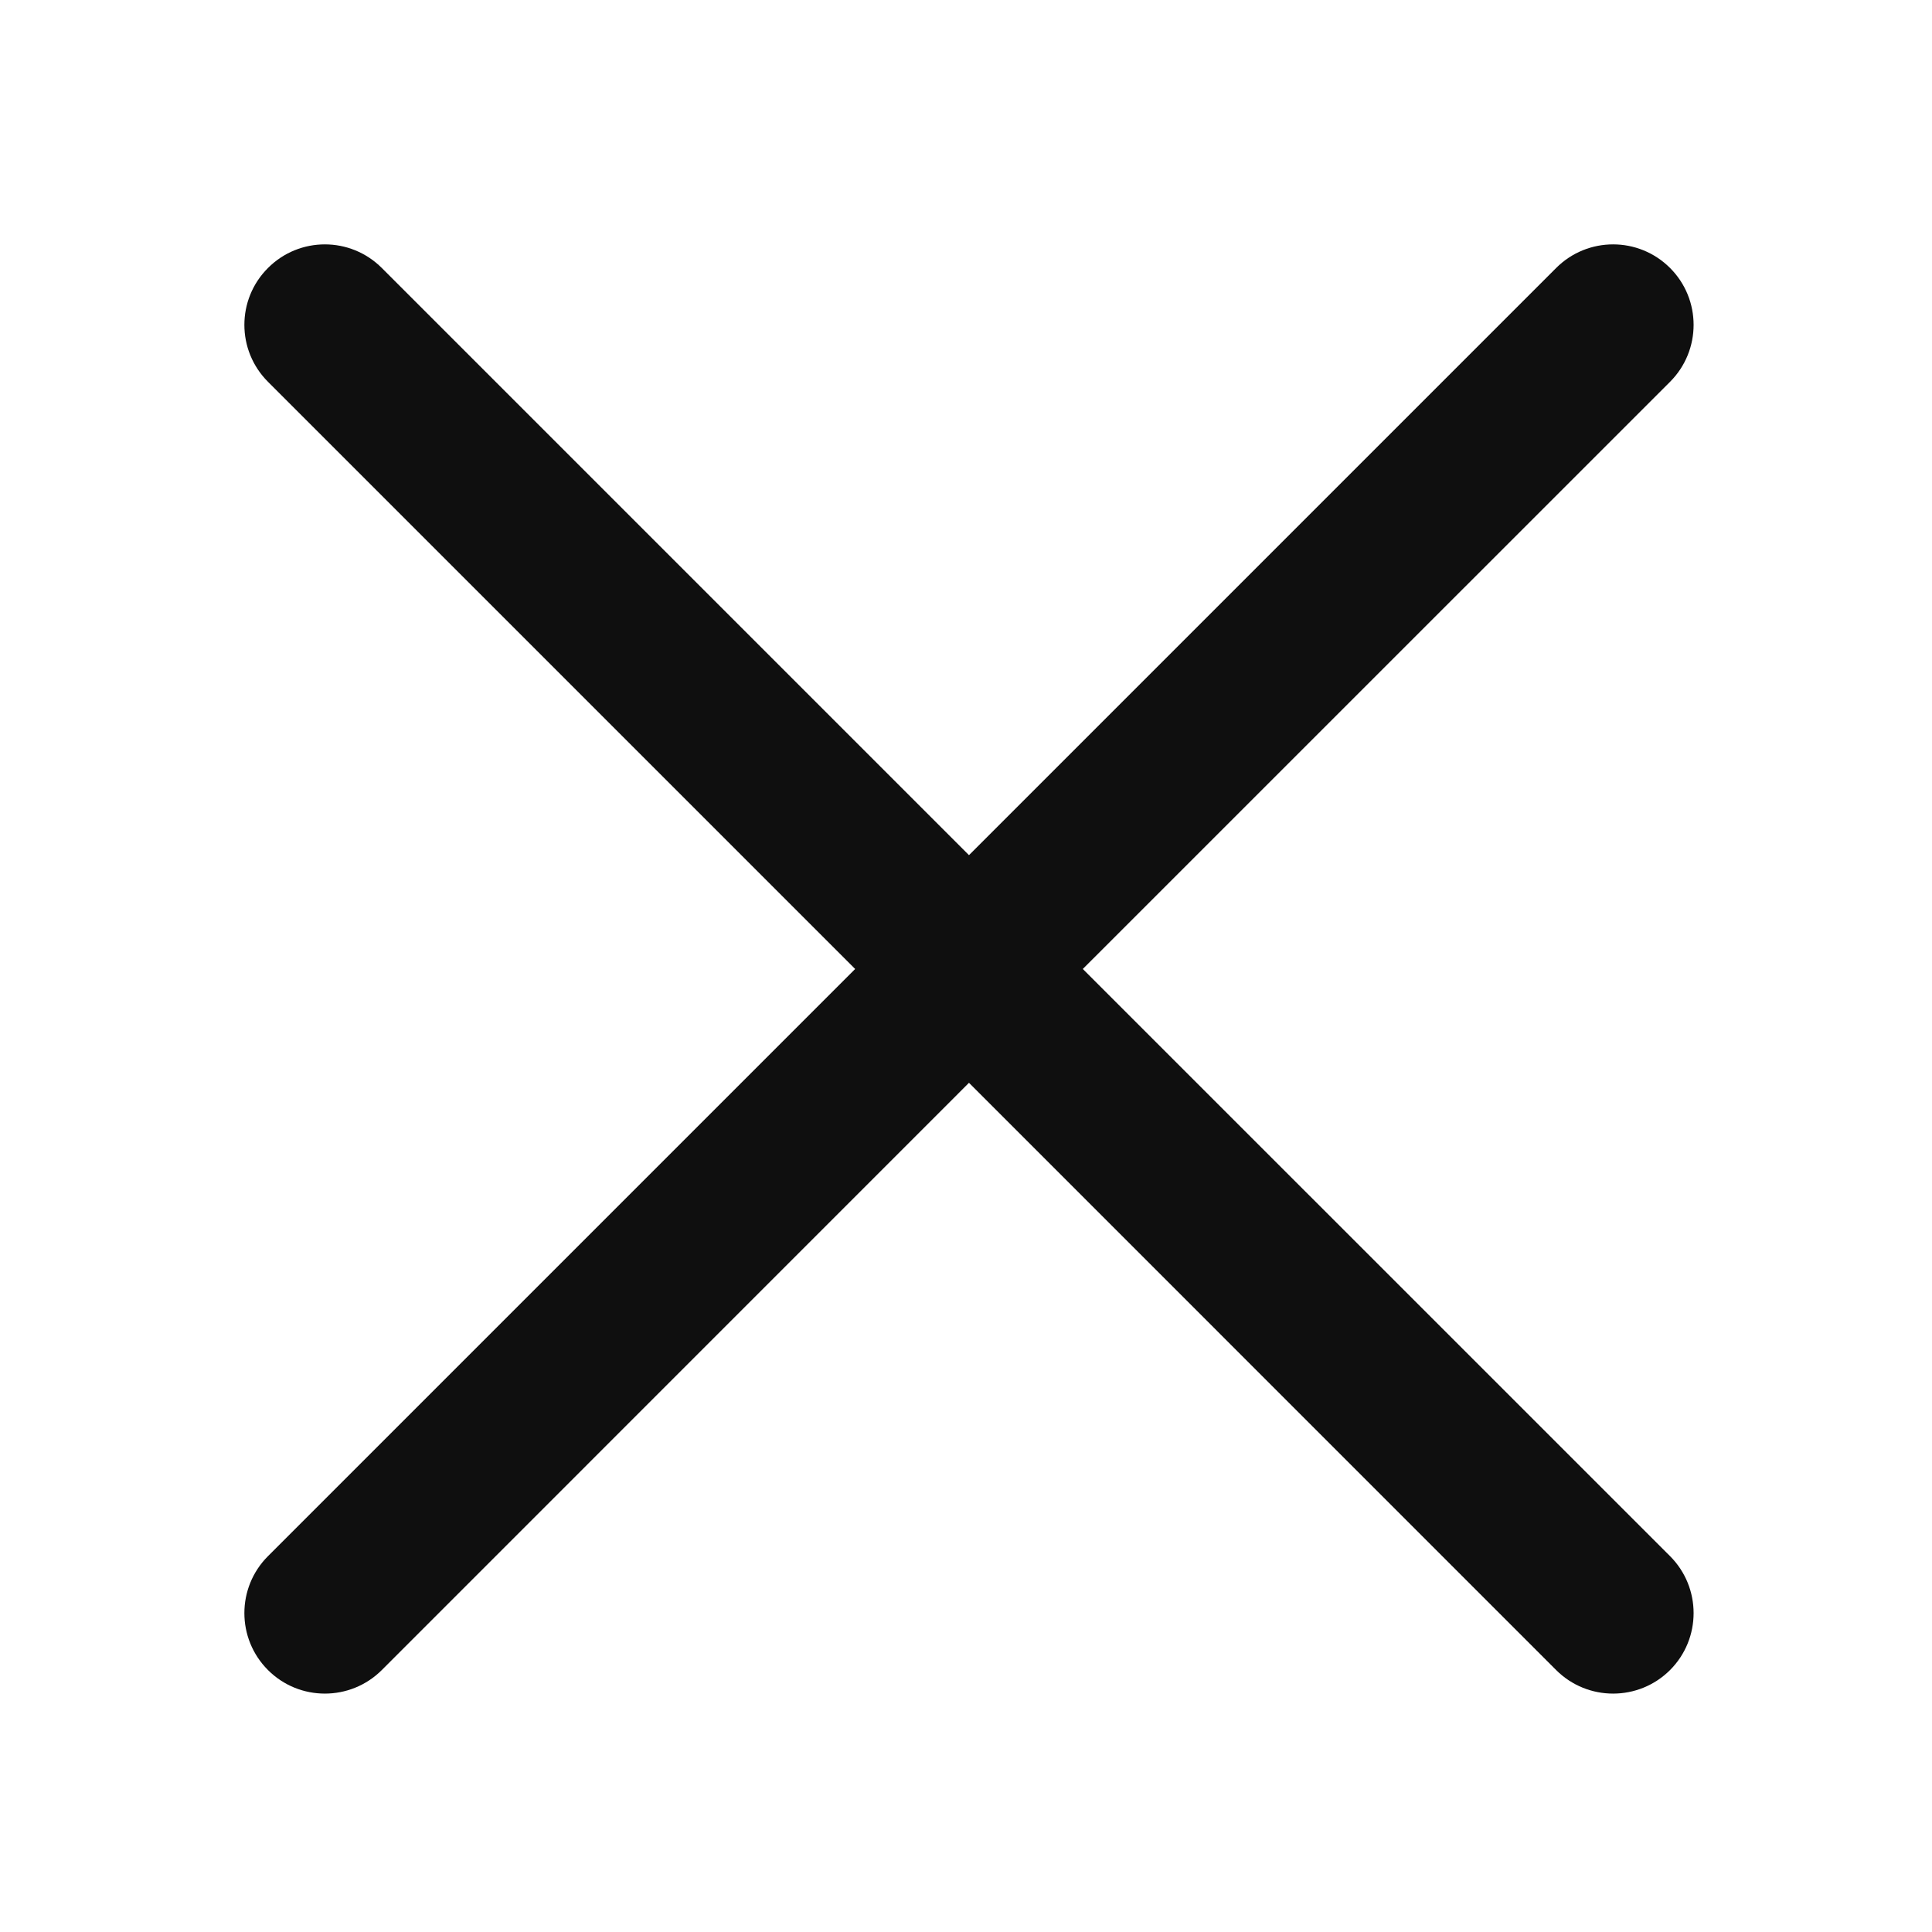
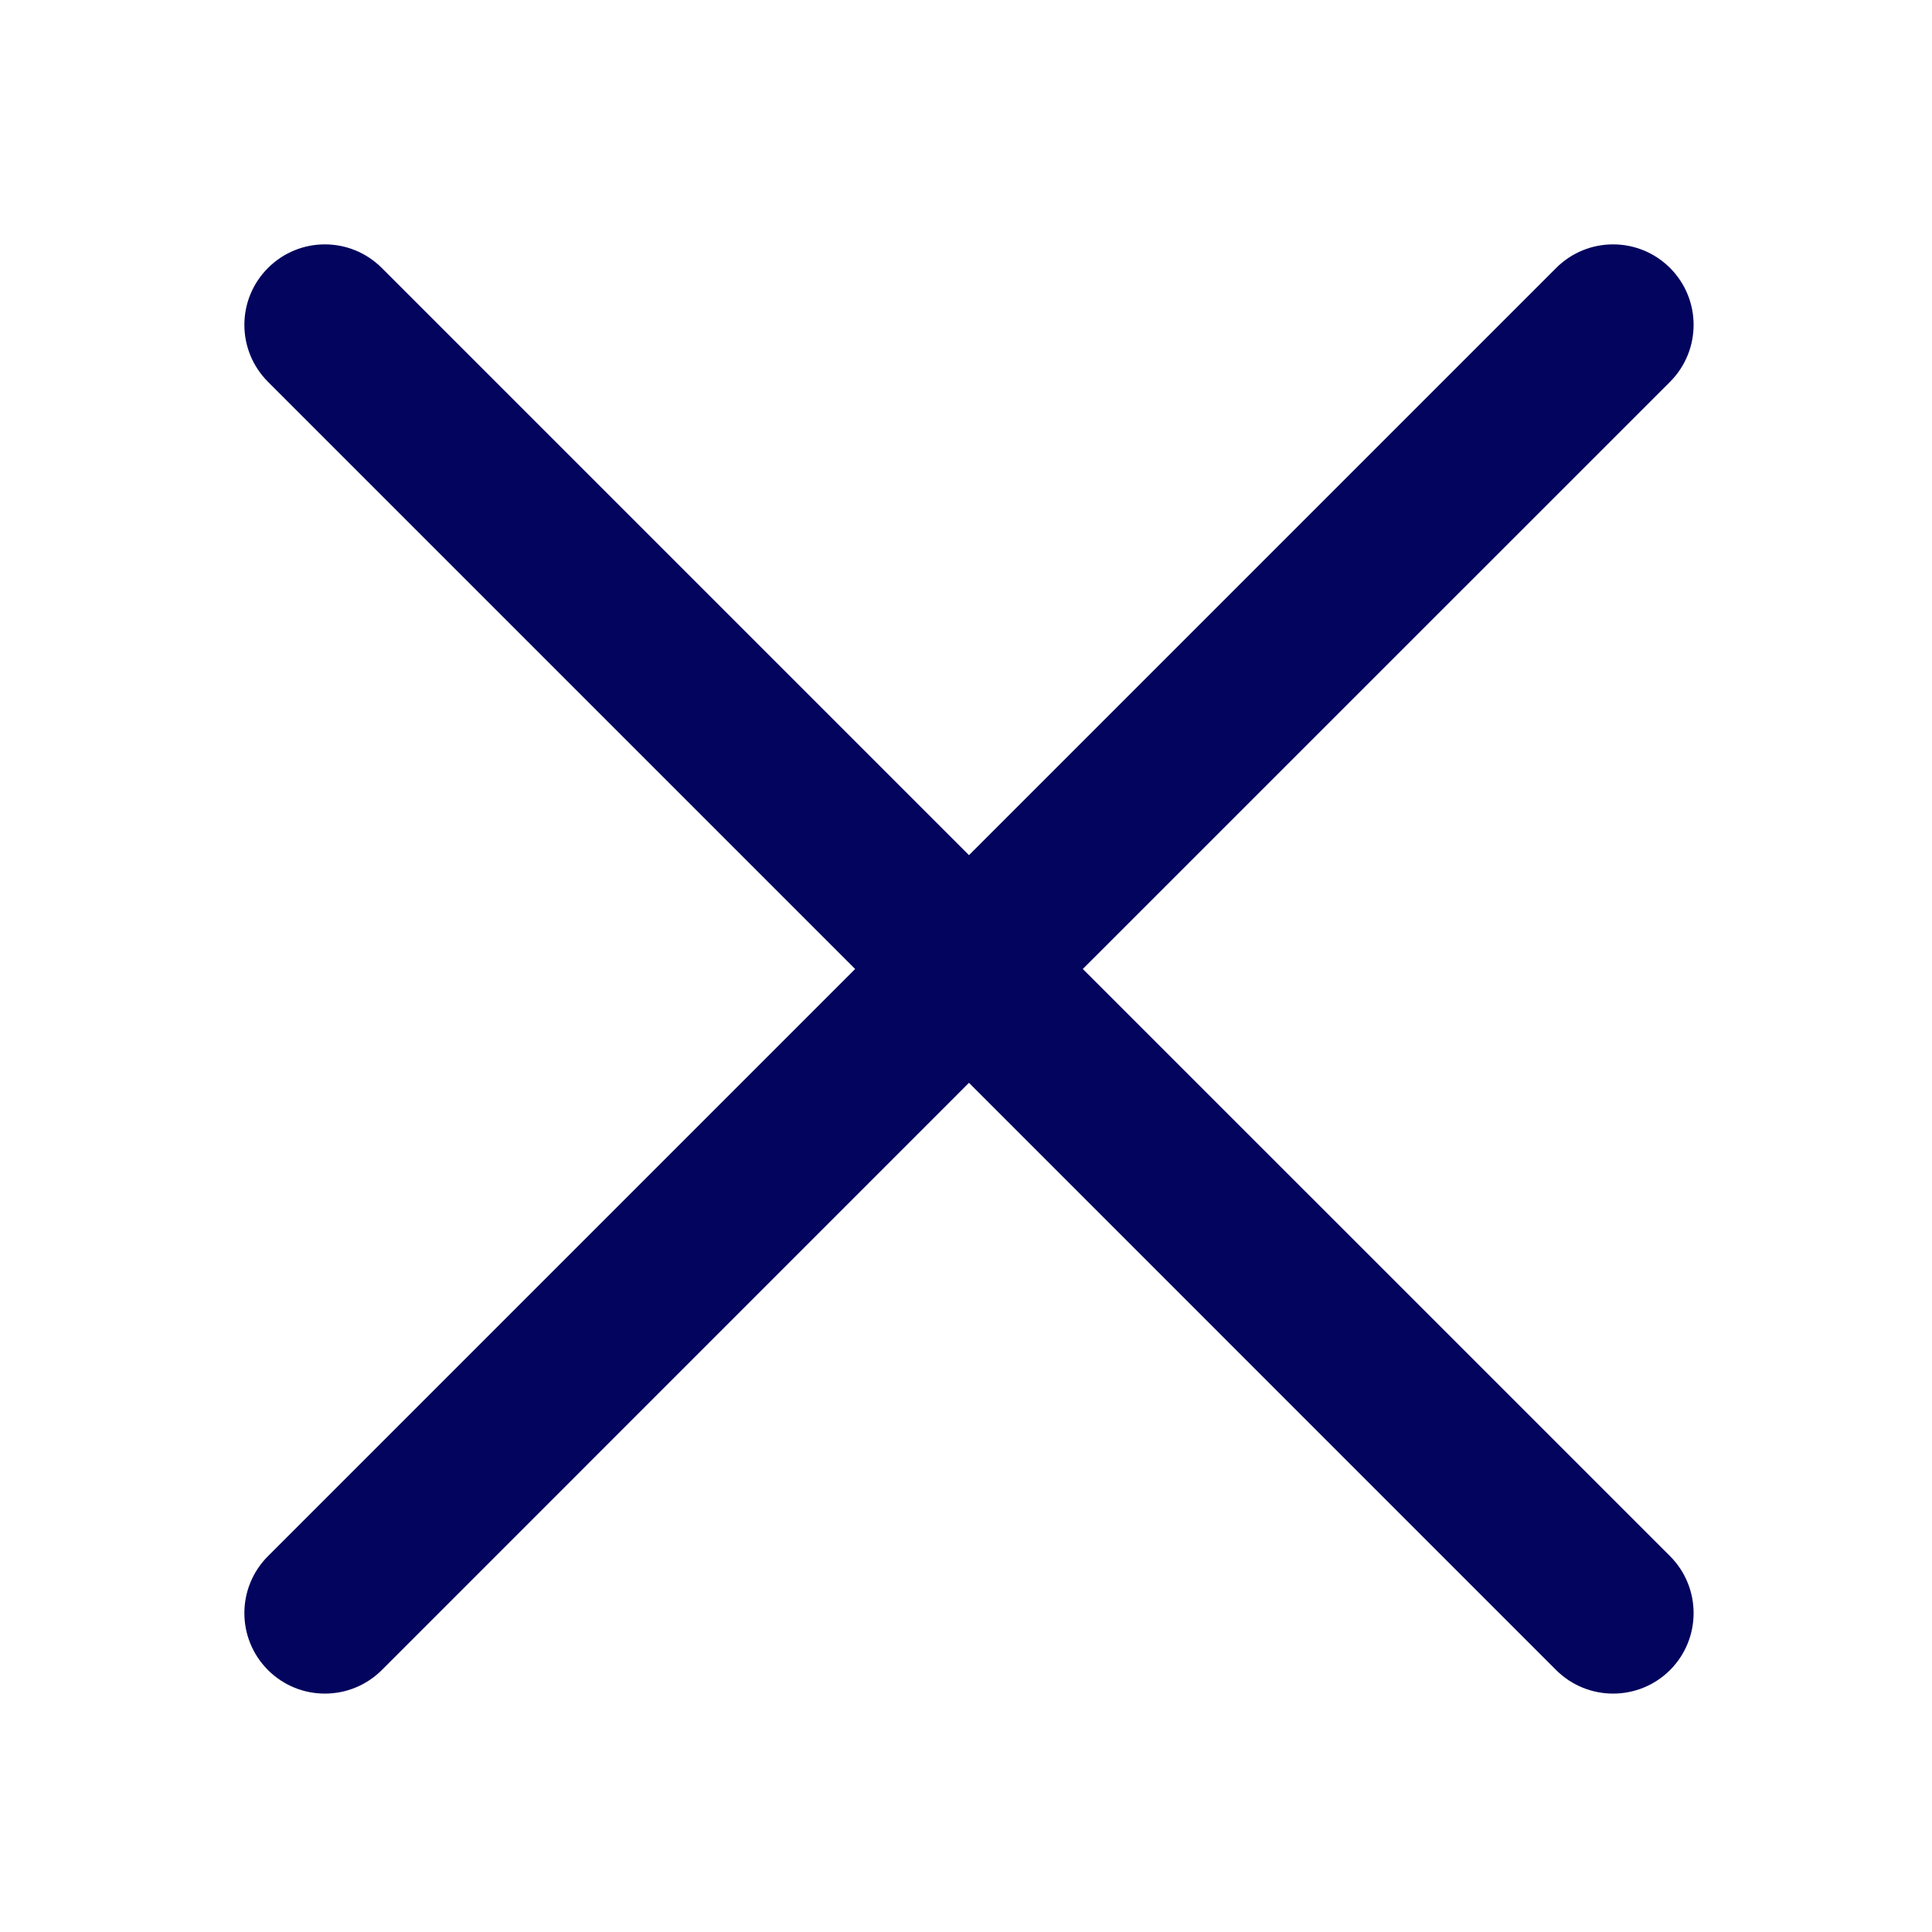
- <svg xmlns="http://www.w3.org/2000/svg" width="800px" height="800px" viewBox="0 0 24 24" fill="none">
-   <path d="M20.746 3.329C20.355 2.938 19.722 2.938 19.331 3.329L12.037 10.623L4.743 3.329C4.352 2.938 3.719 2.938 3.329 3.329C2.938 3.719 2.938 4.352 3.329 4.743L10.623 12.037L3.329 19.331C2.938 19.722 2.938 20.355 3.329 20.746C3.719 21.136 4.352 21.136 4.743 20.746L12.037 13.451L19.331 20.746C19.722 21.136 20.355 21.136 20.746 20.746C21.136 20.355 21.136 19.722 20.746 19.331L13.451 12.037L20.746 4.743C21.136 4.352 21.136 3.719 20.746 3.329Z" fill="#0F0F0F" />
+ <svg xmlns="http://www.w3.org/2000/svg" width="100px" height="100px" viewBox="0 0 24 24" fill="none">
+   <path d="M20.746 3.329C20.355 2.938 19.722 2.938 19.331 3.329L12.037 10.623L4.743 3.329C4.352 2.938 3.719 2.938 3.329 3.329C2.938 3.719 2.938 4.352 3.329 4.743L10.623 12.037L3.329 19.331C2.938 19.722 2.938 20.355 3.329 20.746C3.719 21.136 4.352 21.136 4.743 20.746L12.037 13.451L19.331 20.746C19.722 21.136 20.355 21.136 20.746 20.746C21.136 20.355 21.136 19.722 20.746 19.331L13.451 12.037L20.746 4.743C21.136 4.352 21.136 3.719 20.746 3.329Z" fill="#03045E" />
</svg>
